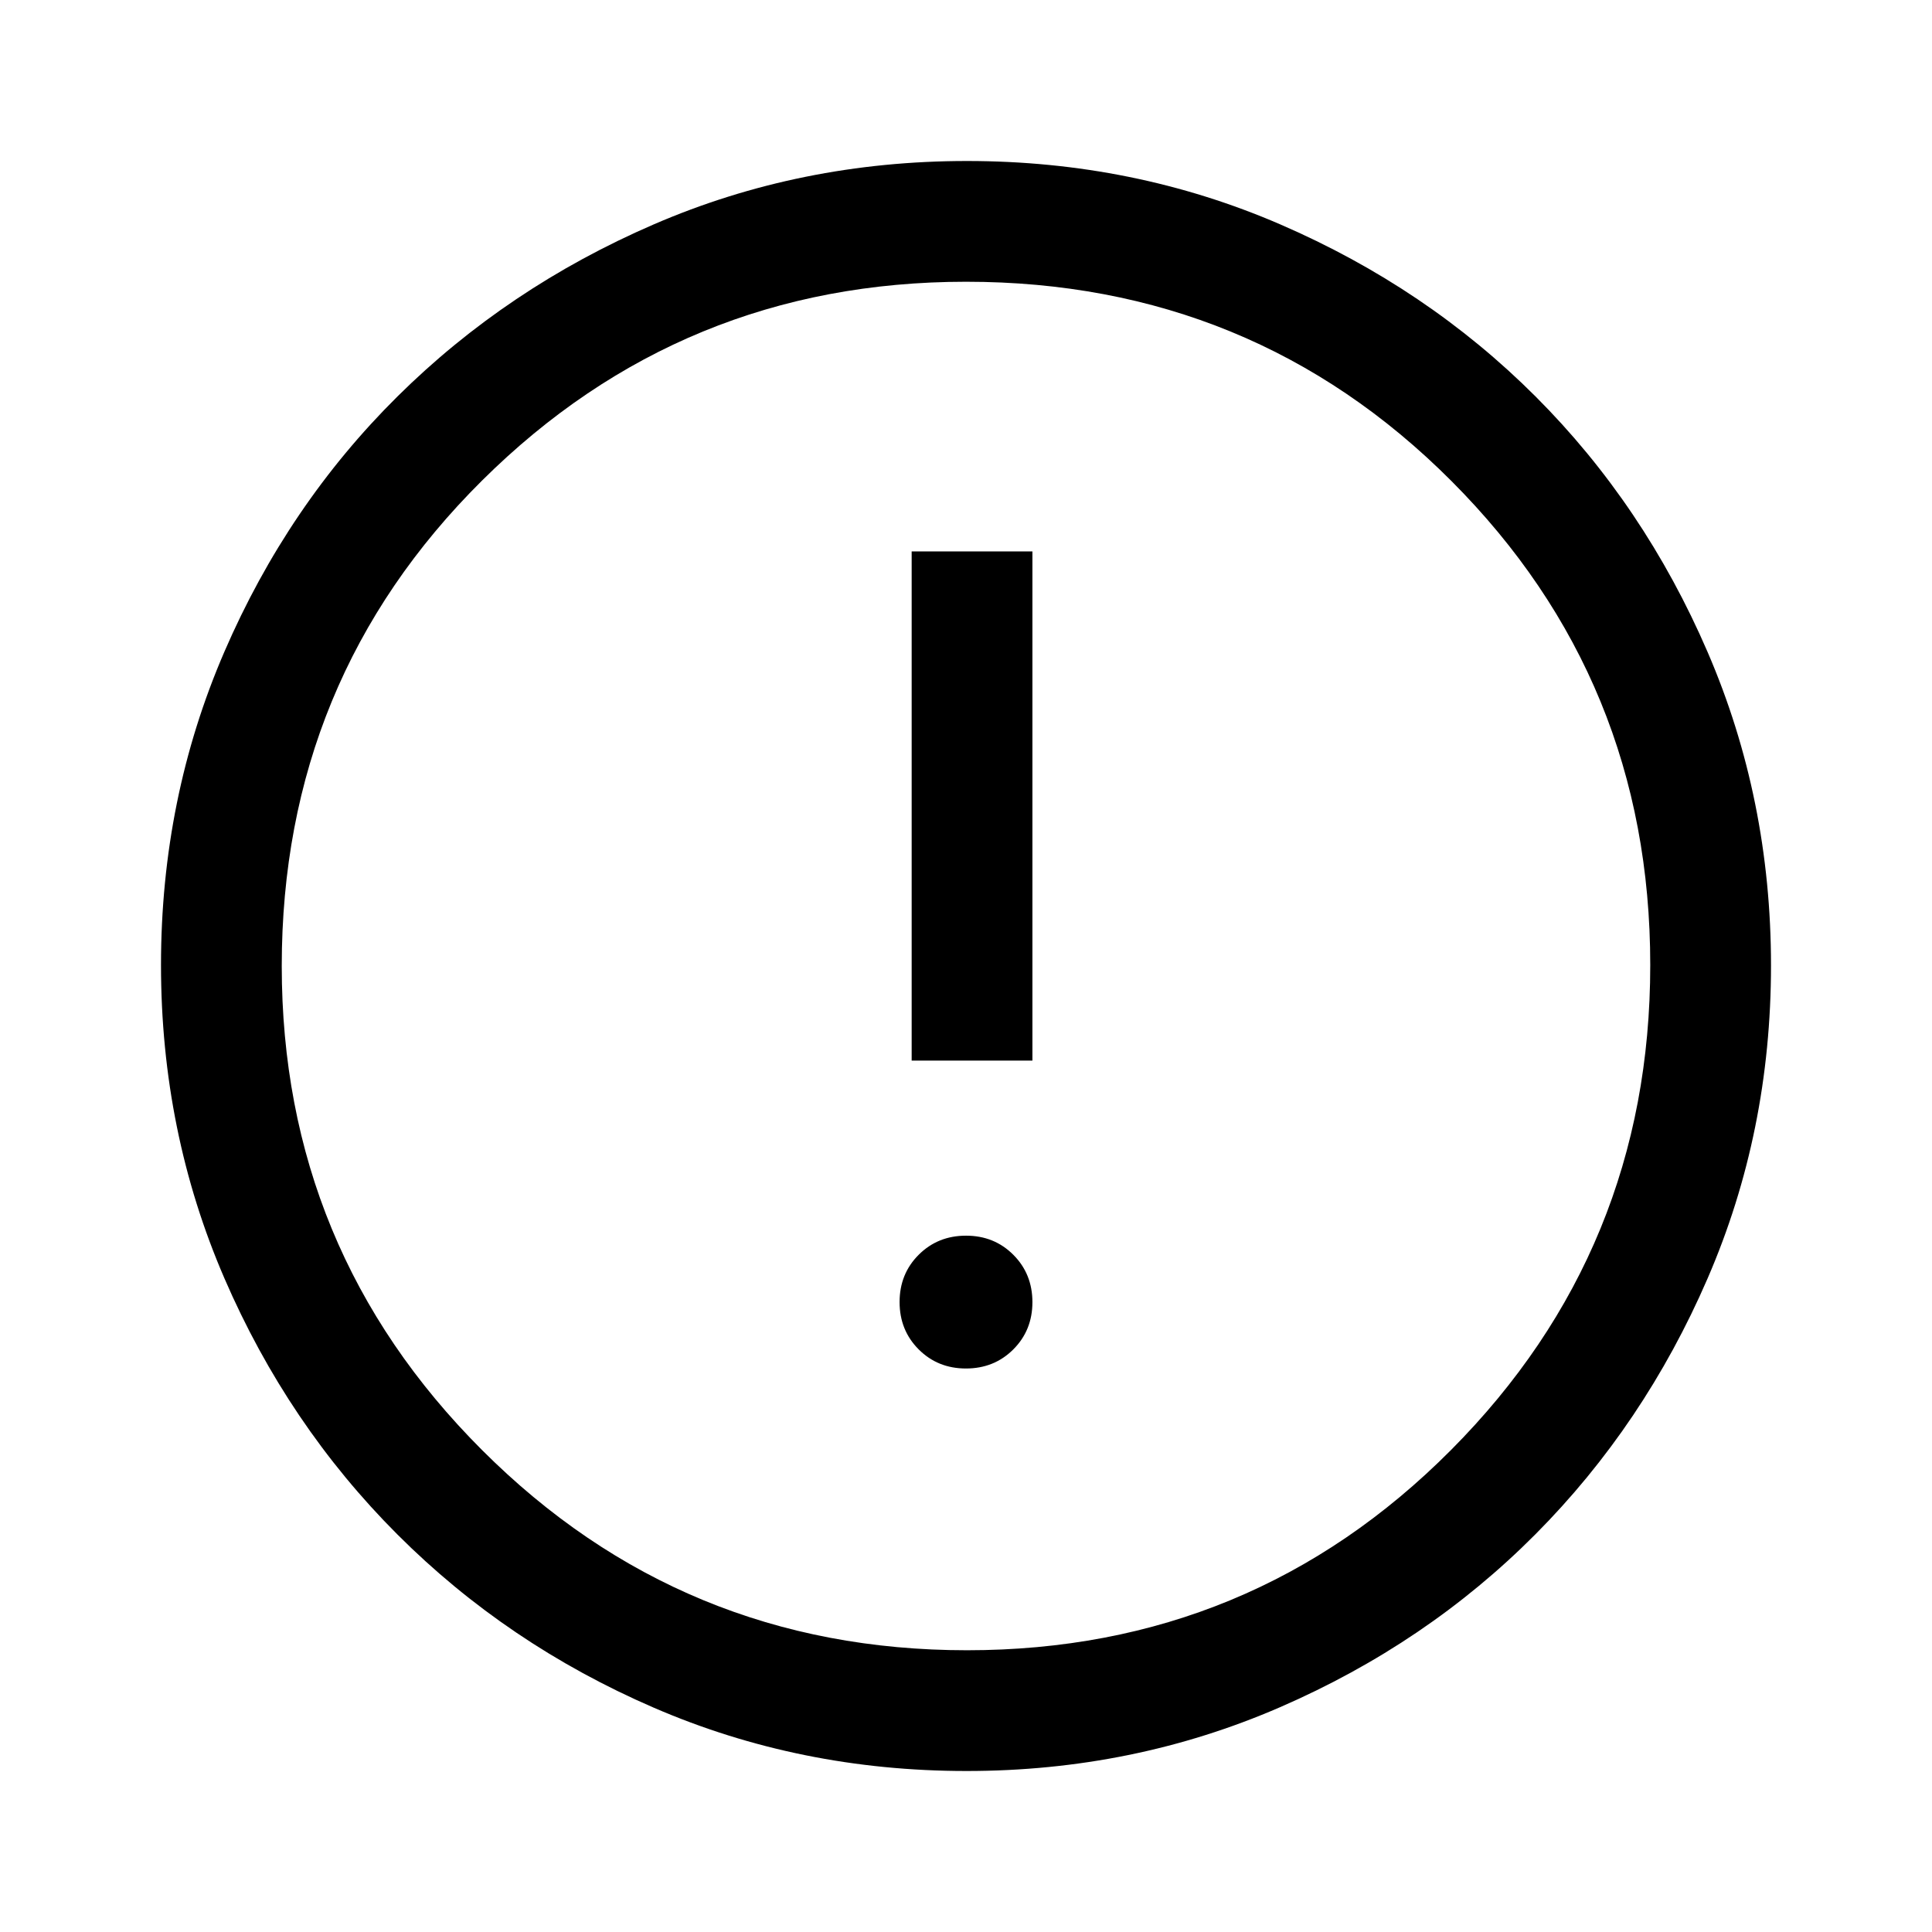
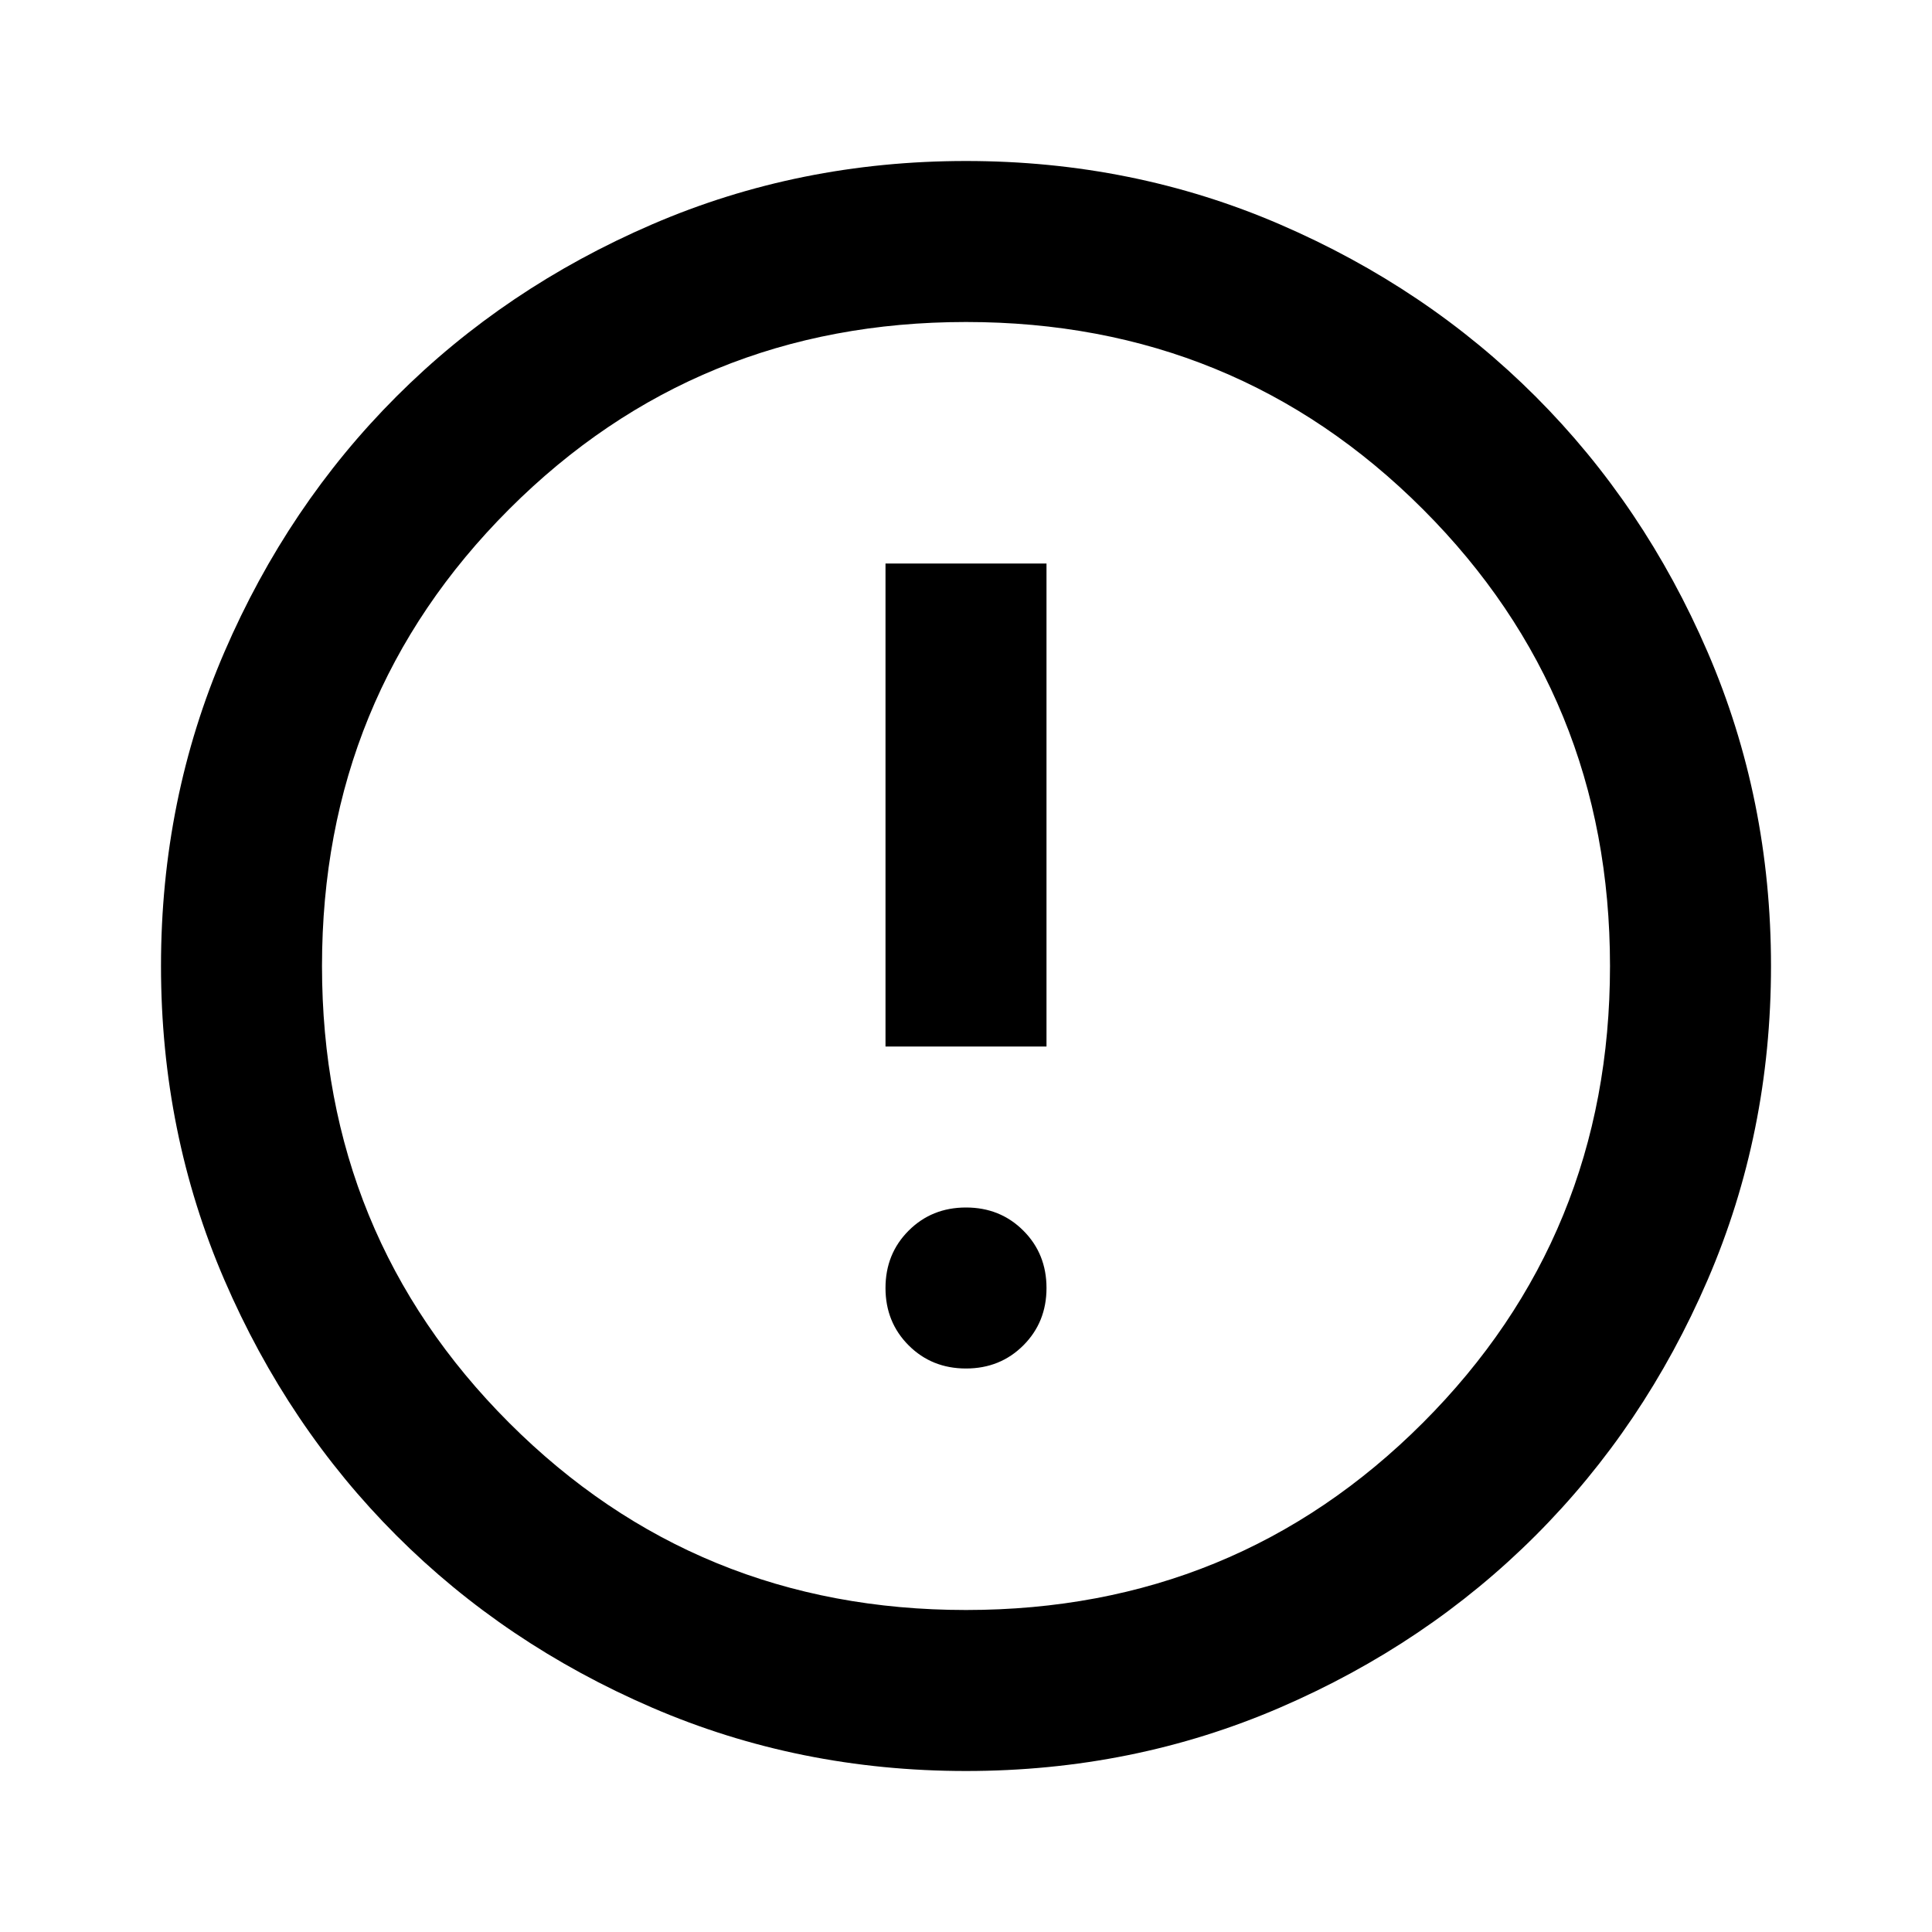
- <svg xmlns="http://www.w3.org/2000/svg" width="48" height="48" viewBox="0 -960 960 960">
-   <path d="M503.5-289.48q9.5-9.48 9.5-23.5t-9.48-23.52q-9.48-9.5-23.5-9.5t-23.52 9.48q-9.5 9.48-9.5 23.5t9.48 23.52q9.48 9.5 23.5 9.5t23.52-9.48ZM453-433h60v-253h-60v253Zm27.27 353q-82.74 0-155.5-31.5Q252-143 197.5-197.5t-86-127.34Q80-397.68 80-480.5t31.5-155.66Q143-709 197.5-763t127.34-85.5Q397.68-880 480.5-880t155.66 31.5Q709-817 763-763t85.5 127Q880-563 880-480.27q0 82.74-31.5 155.5Q817-252 763-197.68q-54 54.31-127 86Q563-80 480.27-80Zm.23-60Q622-140 721-239.5t99-241Q820-622 721.19-721T480-820q-141 0-240.5 98.81T140-480q0 141 99.5 240.5t241 99.5Zm-.5-340Z" />
+ <svg xmlns="http://www.w3.org/2000/svg" height="24" viewBox="0 -960 960 960" width="24">
+   <path d="M508.5-291.5Q520-303 520-320t-11.5-28.5Q497-360 480-360t-28.5 11.5Q440-337 440-320t11.5 28.5Q463-280 480-280t28.5-11.5ZM440-440h80v-240h-80v240Zm40 360q-83 0-156-31.5T197-197q-54-54-85.5-127T80-480q0-83 31.5-156T197-763q54-54 127-85.5T480-880q83 0 156 31.5T763-763q54 54 85.5 127T880-480q0 83-31.5 156T763-197q-54 54-127 85.5T480-80Zm0-80q134 0 227-93t93-227q0-134-93-227t-227-93q-134 0-227 93t-93 227q0 134 93 227t227 93Zm0-320Z" />
</svg>
